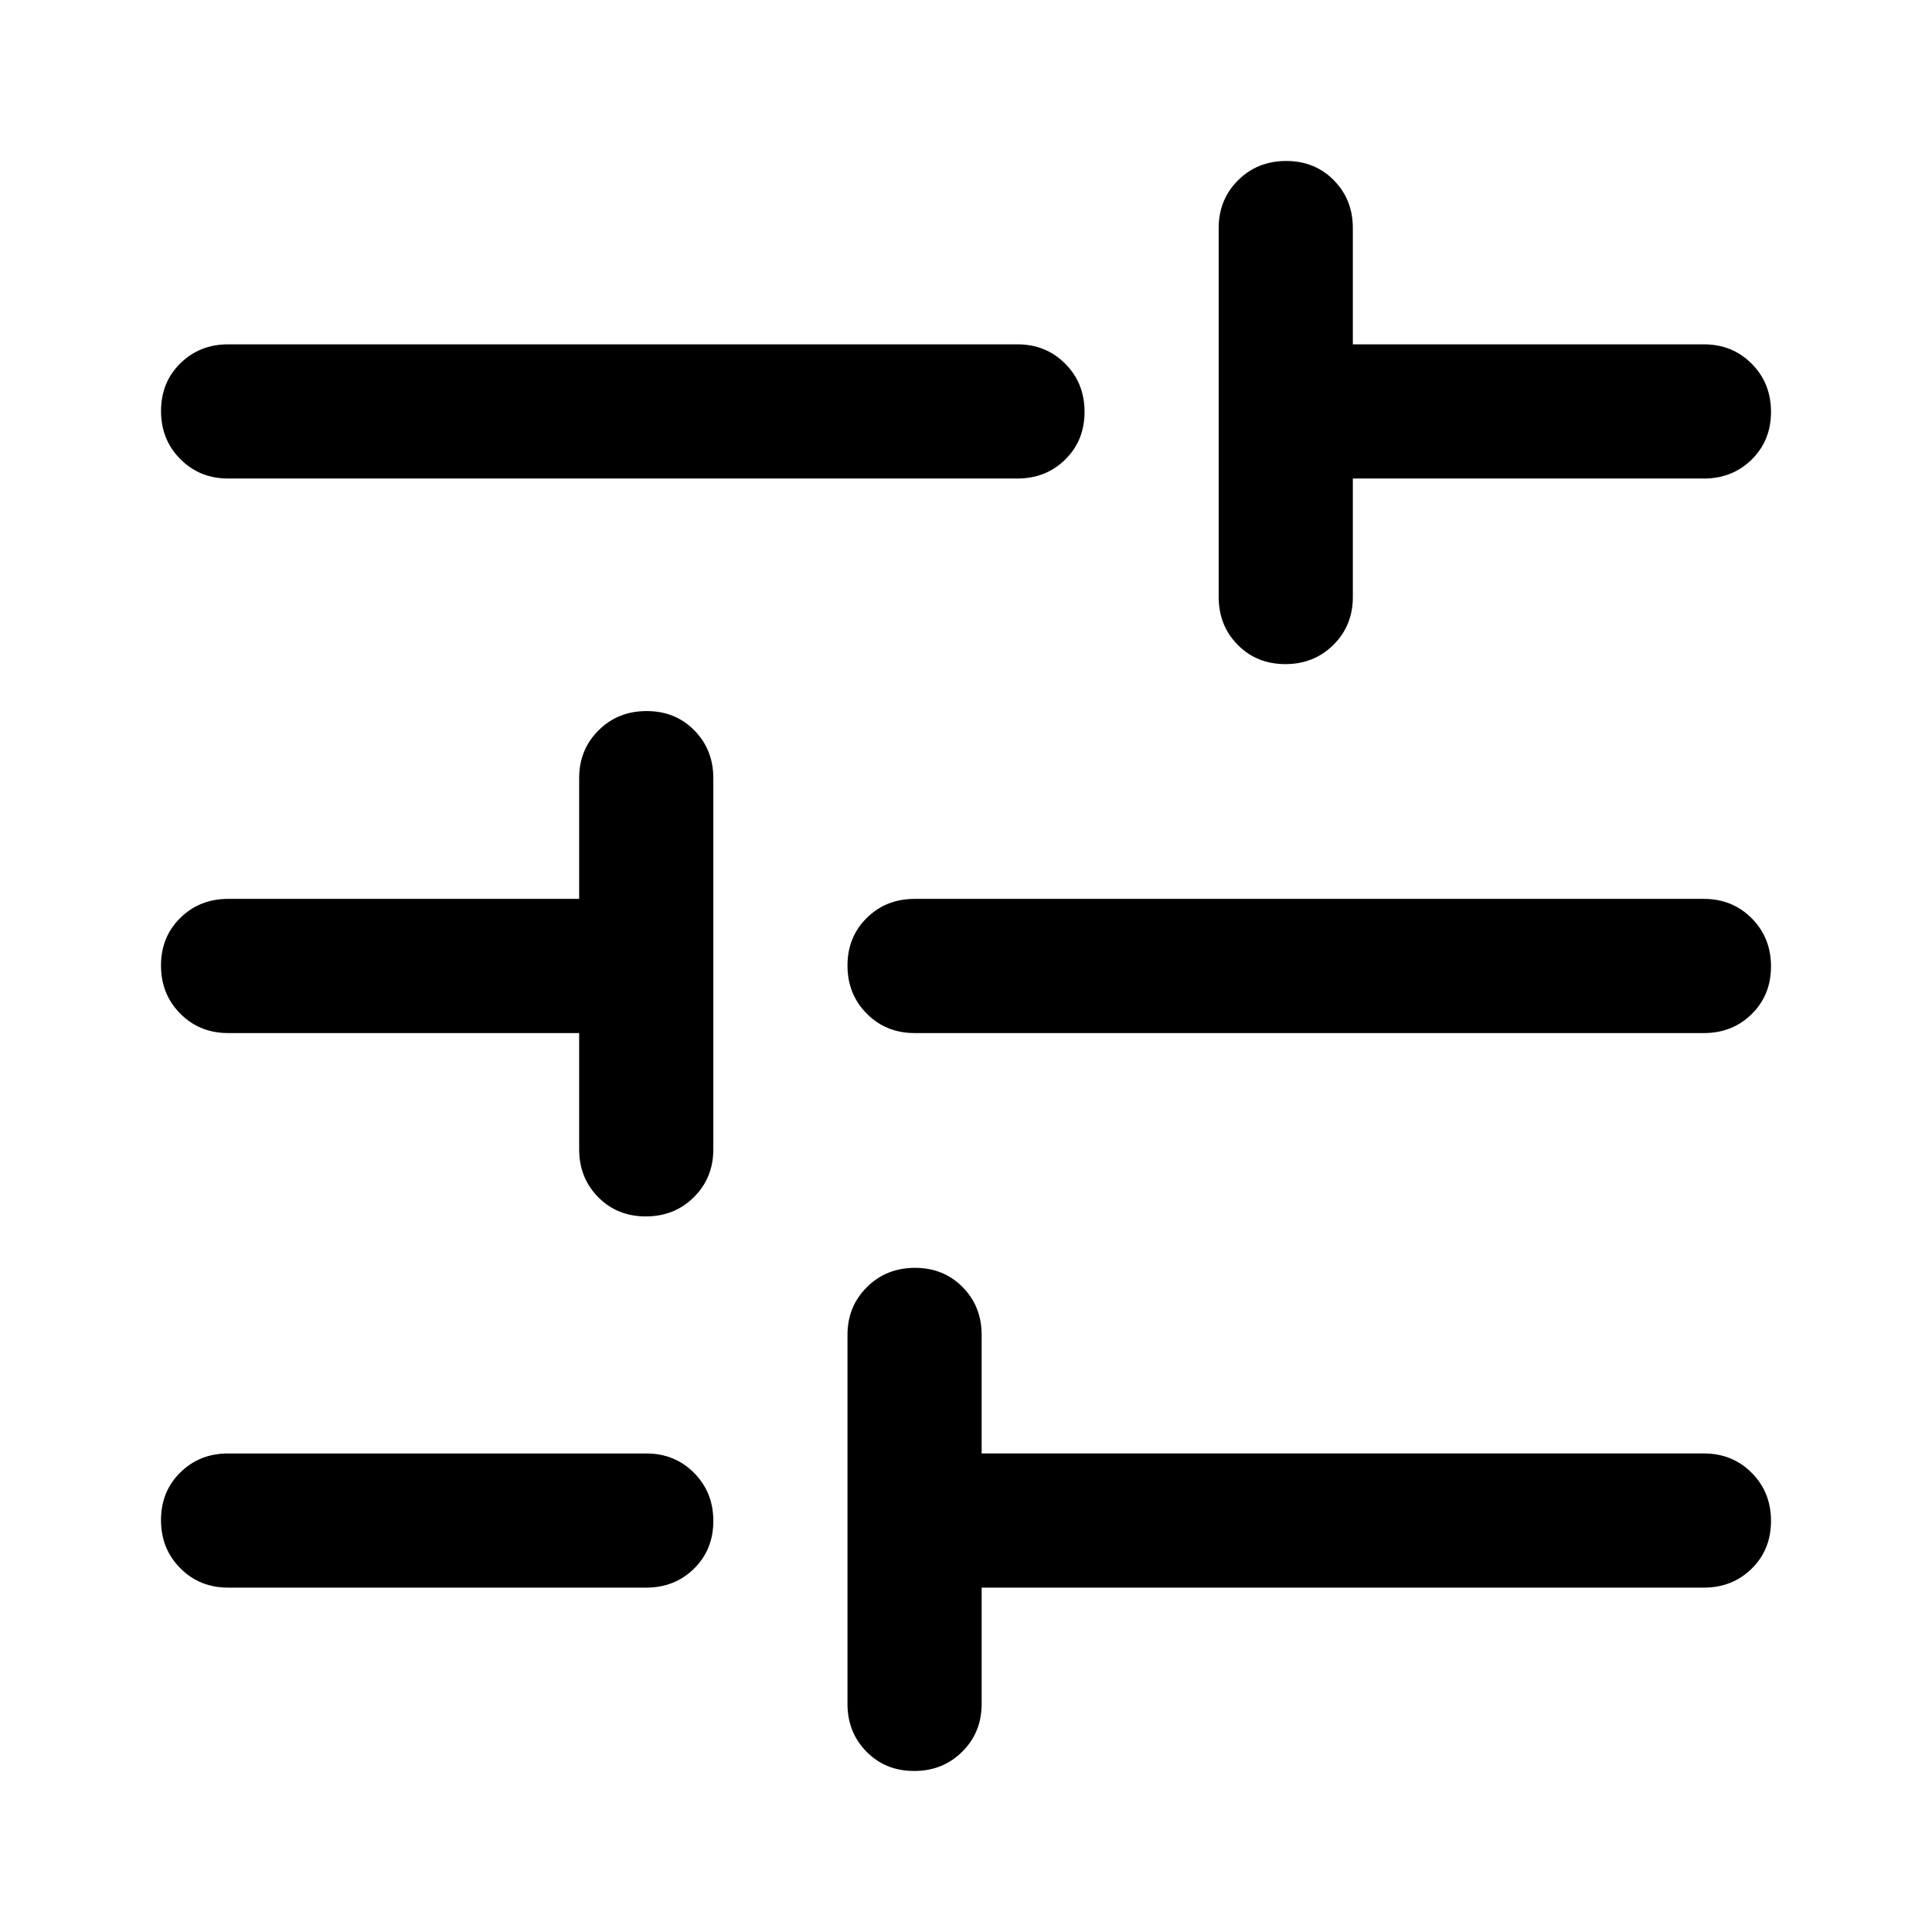
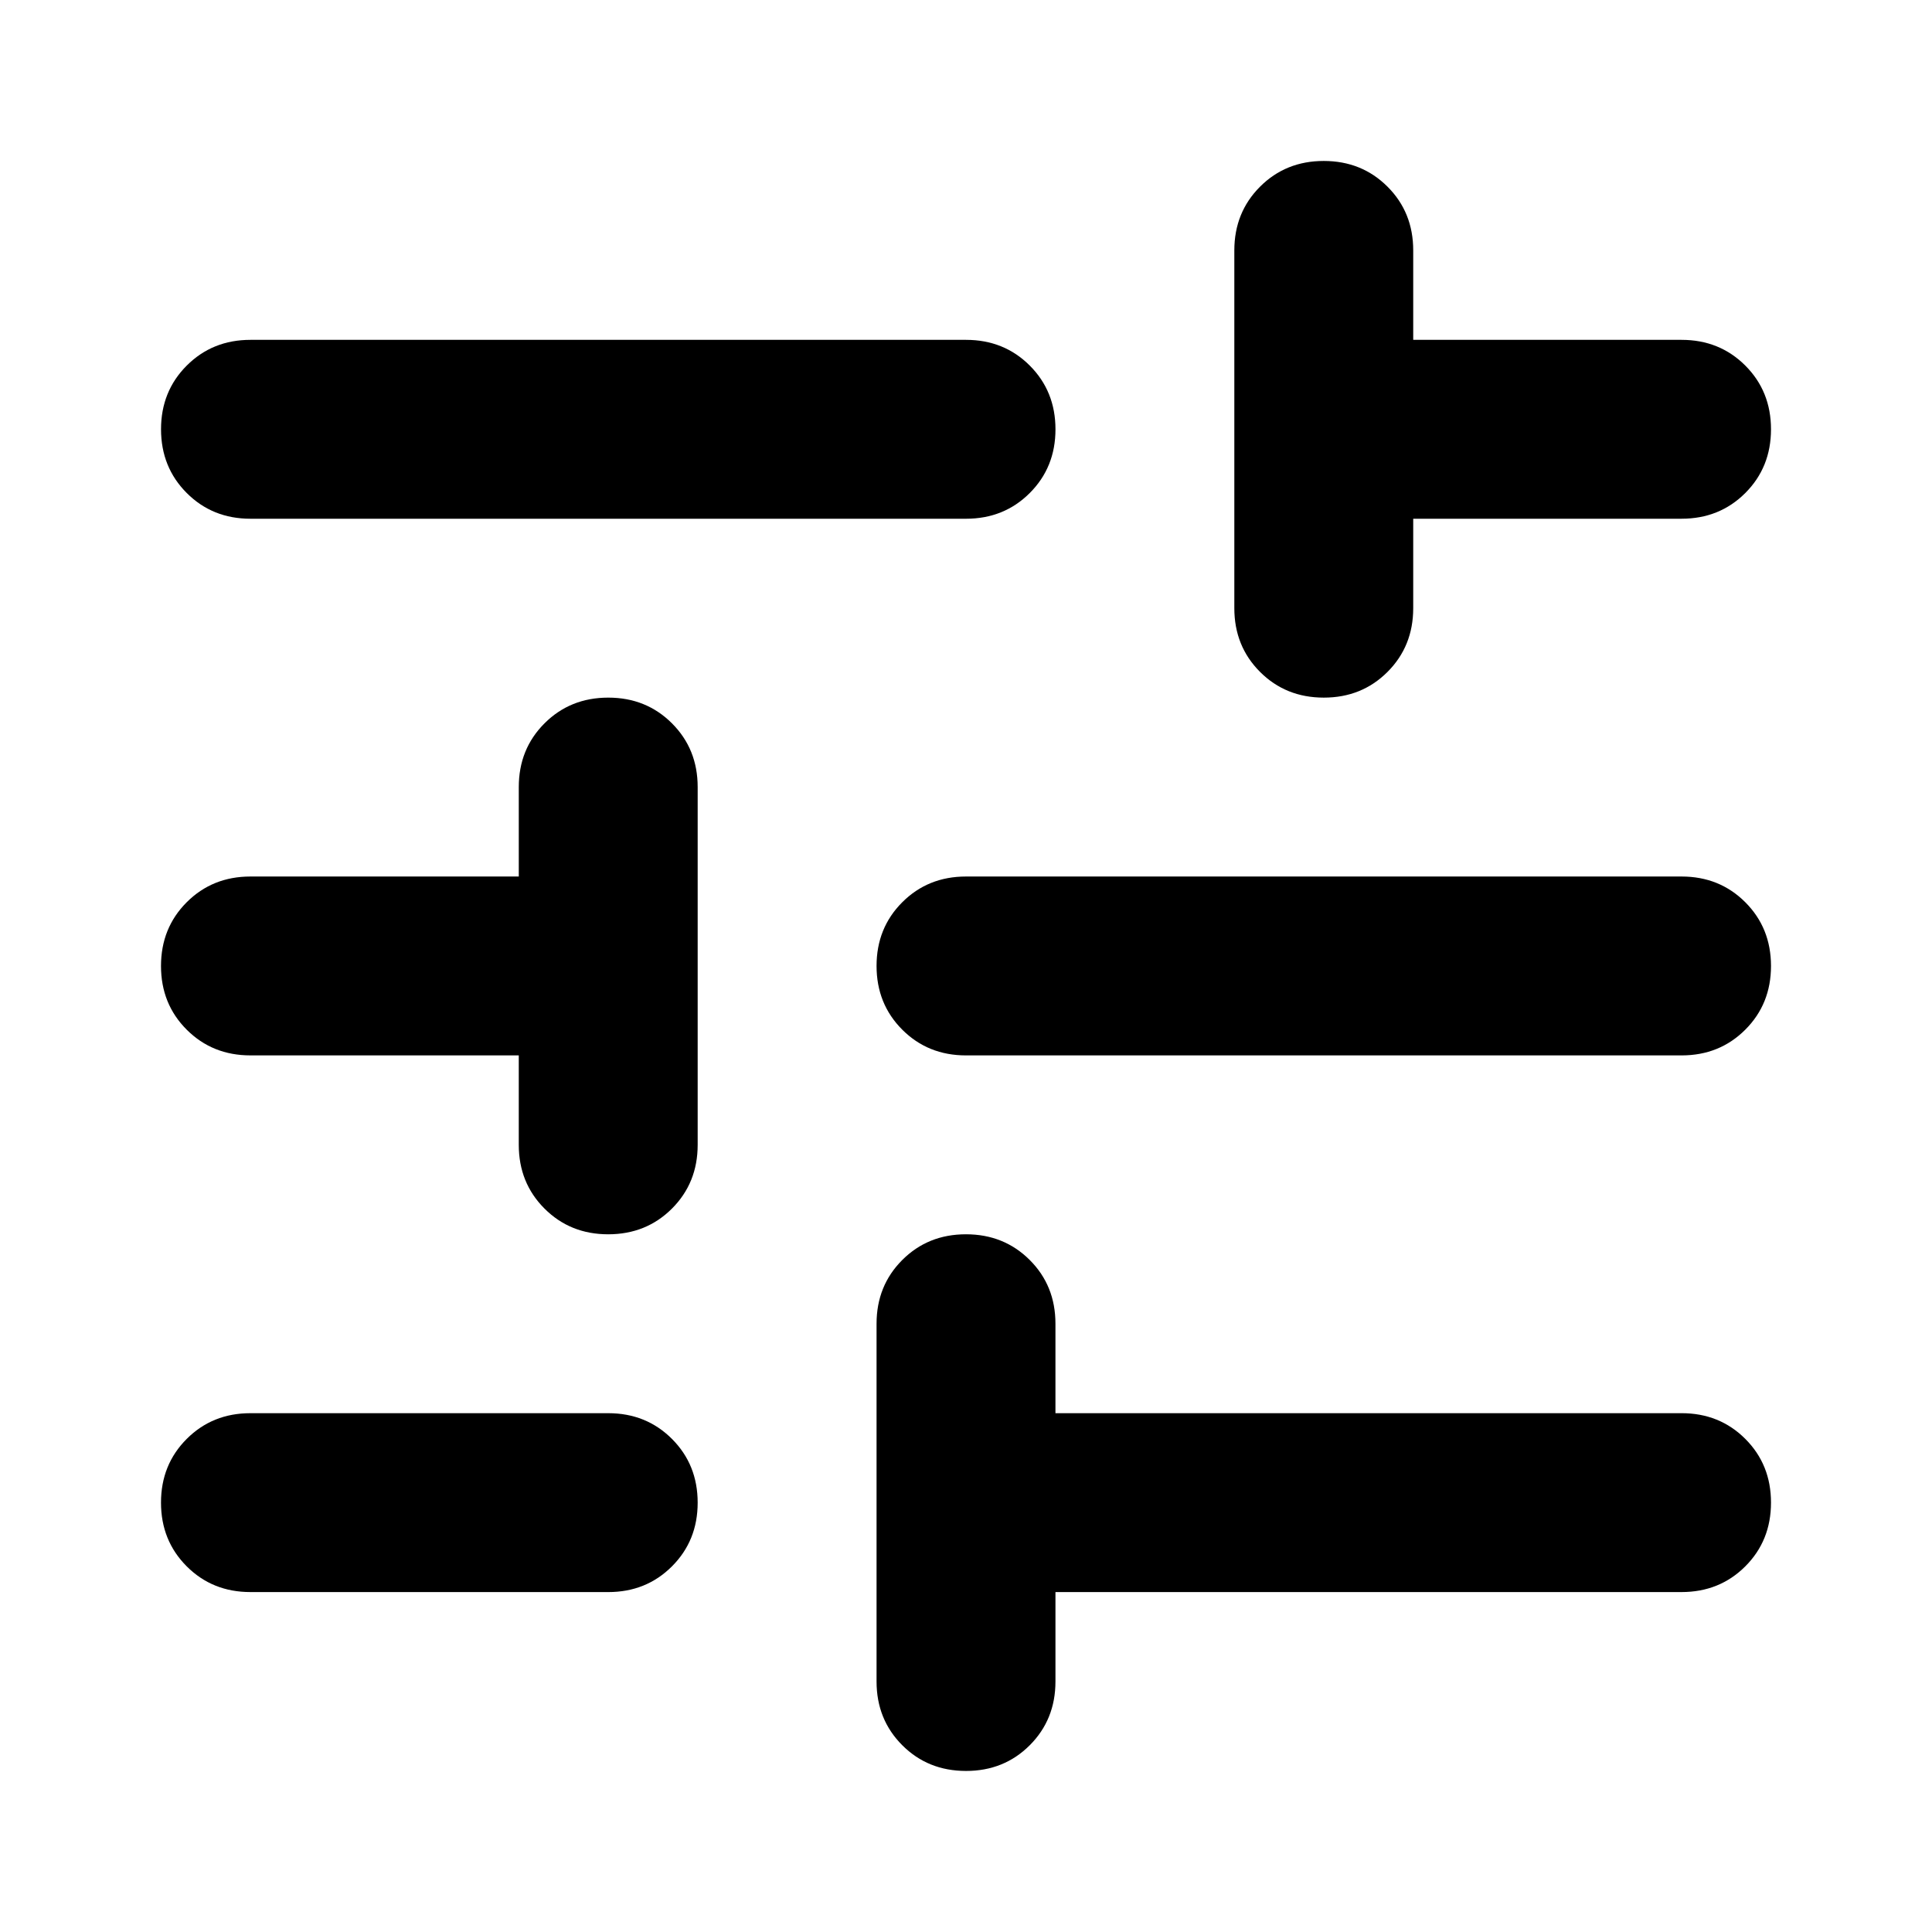
- <svg xmlns="http://www.w3.org/2000/svg" width="192" height="192" viewBox="0 0 192 192">
-   <path d="M86.111 174.08q-1.889-1.916-1.889-4.749v-36.667q0-2.833 1.929-4.751 1.927-1.916 4.778-1.916 2.849 0 4.738 1.916 1.888 1.918 1.888 4.751v11.778h71.779q2.833 0 4.75 1.929 1.916 1.927 1.916 4.778 0 2.849-1.915 4.738-1.918 1.889-4.751 1.889H97.556v11.556q0 2.833-1.93 4.748-1.926 1.918-4.777 1.918t-4.738-1.918m-63.444-16.304q-2.833 0-4.749-1.929Q16 153.92 16 151.07t1.918-4.737q1.916-1.89 4.749-1.89h41.556q2.833 0 4.751 1.93 1.916 1.926 1.916 4.777t-1.916 4.738q-1.918 1.889-4.751 1.889zm36.778-38.807q-1.889-1.916-1.889-4.749v-11.556H22.667q-2.833 0-4.749-1.929Q16 98.81 16 95.957q0-2.848 1.918-4.737 1.916-1.89 4.75-1.89h34.888v-12q0-2.833 1.929-4.75 1.927-1.916 4.778-1.916 2.849 0 4.738 1.916 1.888 1.917 1.888 4.75v36.89q0 2.833-1.928 4.749-1.927 1.917-4.778 1.917t-4.738-1.917m31.444-16.304q-2.833 0-4.749-1.929-1.918-1.927-1.918-4.778 0-2.849 1.918-4.737 1.916-1.89 4.749-1.89h78.444q2.833 0 4.751 1.93Q176 93.187 176 96.038t-1.916 4.738q-1.918 1.889-4.751 1.889zM123 64.081q-1.889-1.916-1.889-4.749V22.665q0-2.833 1.929-4.751 1.927-1.916 4.778-1.916 2.849 0 4.738 1.916 1.888 1.918 1.888 4.751v11.556h34.89q2.833 0 4.75 1.929Q176 38.077 176 40.928q0 2.849-1.915 4.738-1.918 1.889-4.751 1.889h-34.89v11.777q0 2.834-1.928 4.75-1.927 1.917-4.778 1.917T123 64.081M22.67 47.554q-2.833 0-4.749-1.929-1.918-1.927-1.918-4.778 0-2.849 1.918-4.737 1.916-1.89 4.749-1.89h78.444q2.833 0 4.751 1.93 1.916 1.926 1.916 4.777t-1.916 4.738q-1.918 1.889-4.751 1.889z" />
+ <svg xmlns="http://www.w3.org/2000/svg" width="192" height="192">
+   <path d="M89.667 173.44q-2.556-2.556-2.556-6.333V131.55q0-3.778 2.556-6.334T96 122.662t6.334 2.555 2.555 6.334v8.889h62.222q3.778 0 6.334 2.555T176 149.33t-2.555 6.333-6.334 2.555H104.89v8.89q0 3.777-2.555 6.333T96 175.995t-6.333-2.555zm-64.778-15.222q-3.778 0-6.333-2.556T16 149.33t2.556-6.333 6.333-2.556h35.556q3.778 0 6.333 2.556t2.556 6.333-2.556 6.333-6.333 2.556zm29.222-38.111q-2.556-2.556-2.556-6.333v-8.89H24.888q-3.777 0-6.333-2.555T16 95.996t2.556-6.333q2.556-2.556 6.333-2.556h26.667v-8.889q0-3.778 2.556-6.333t6.333-2.556 6.334 2.556 2.555 6.333v35.556q0 3.778-2.555 6.333t-6.334 2.556-6.333-2.556zM96 104.885q-3.778 0-6.333-2.556t-2.556-6.333 2.556-6.333T96 87.107h71.111q3.778 0 6.333 2.556T176 95.996t-2.556 6.333-6.333 2.556zm29.222-38.111q-2.556-2.556-2.556-6.333V24.885q0-3.778 2.556-6.334t6.333-2.555 6.334 2.555 2.555 6.334v8.889h26.667q3.778 0 6.334 2.555T176 42.663t-2.555 6.333-6.334 2.555h-26.667v8.89q0 3.777-2.555 6.333t-6.334 2.555-6.333-2.555zM24.892 51.552q-3.778 0-6.333-2.556t-2.556-6.333 2.556-6.333 6.333-2.556h71.111q3.778 0 6.333 2.556t2.556 6.333-2.556 6.333-6.333 2.556z" />
</svg>
